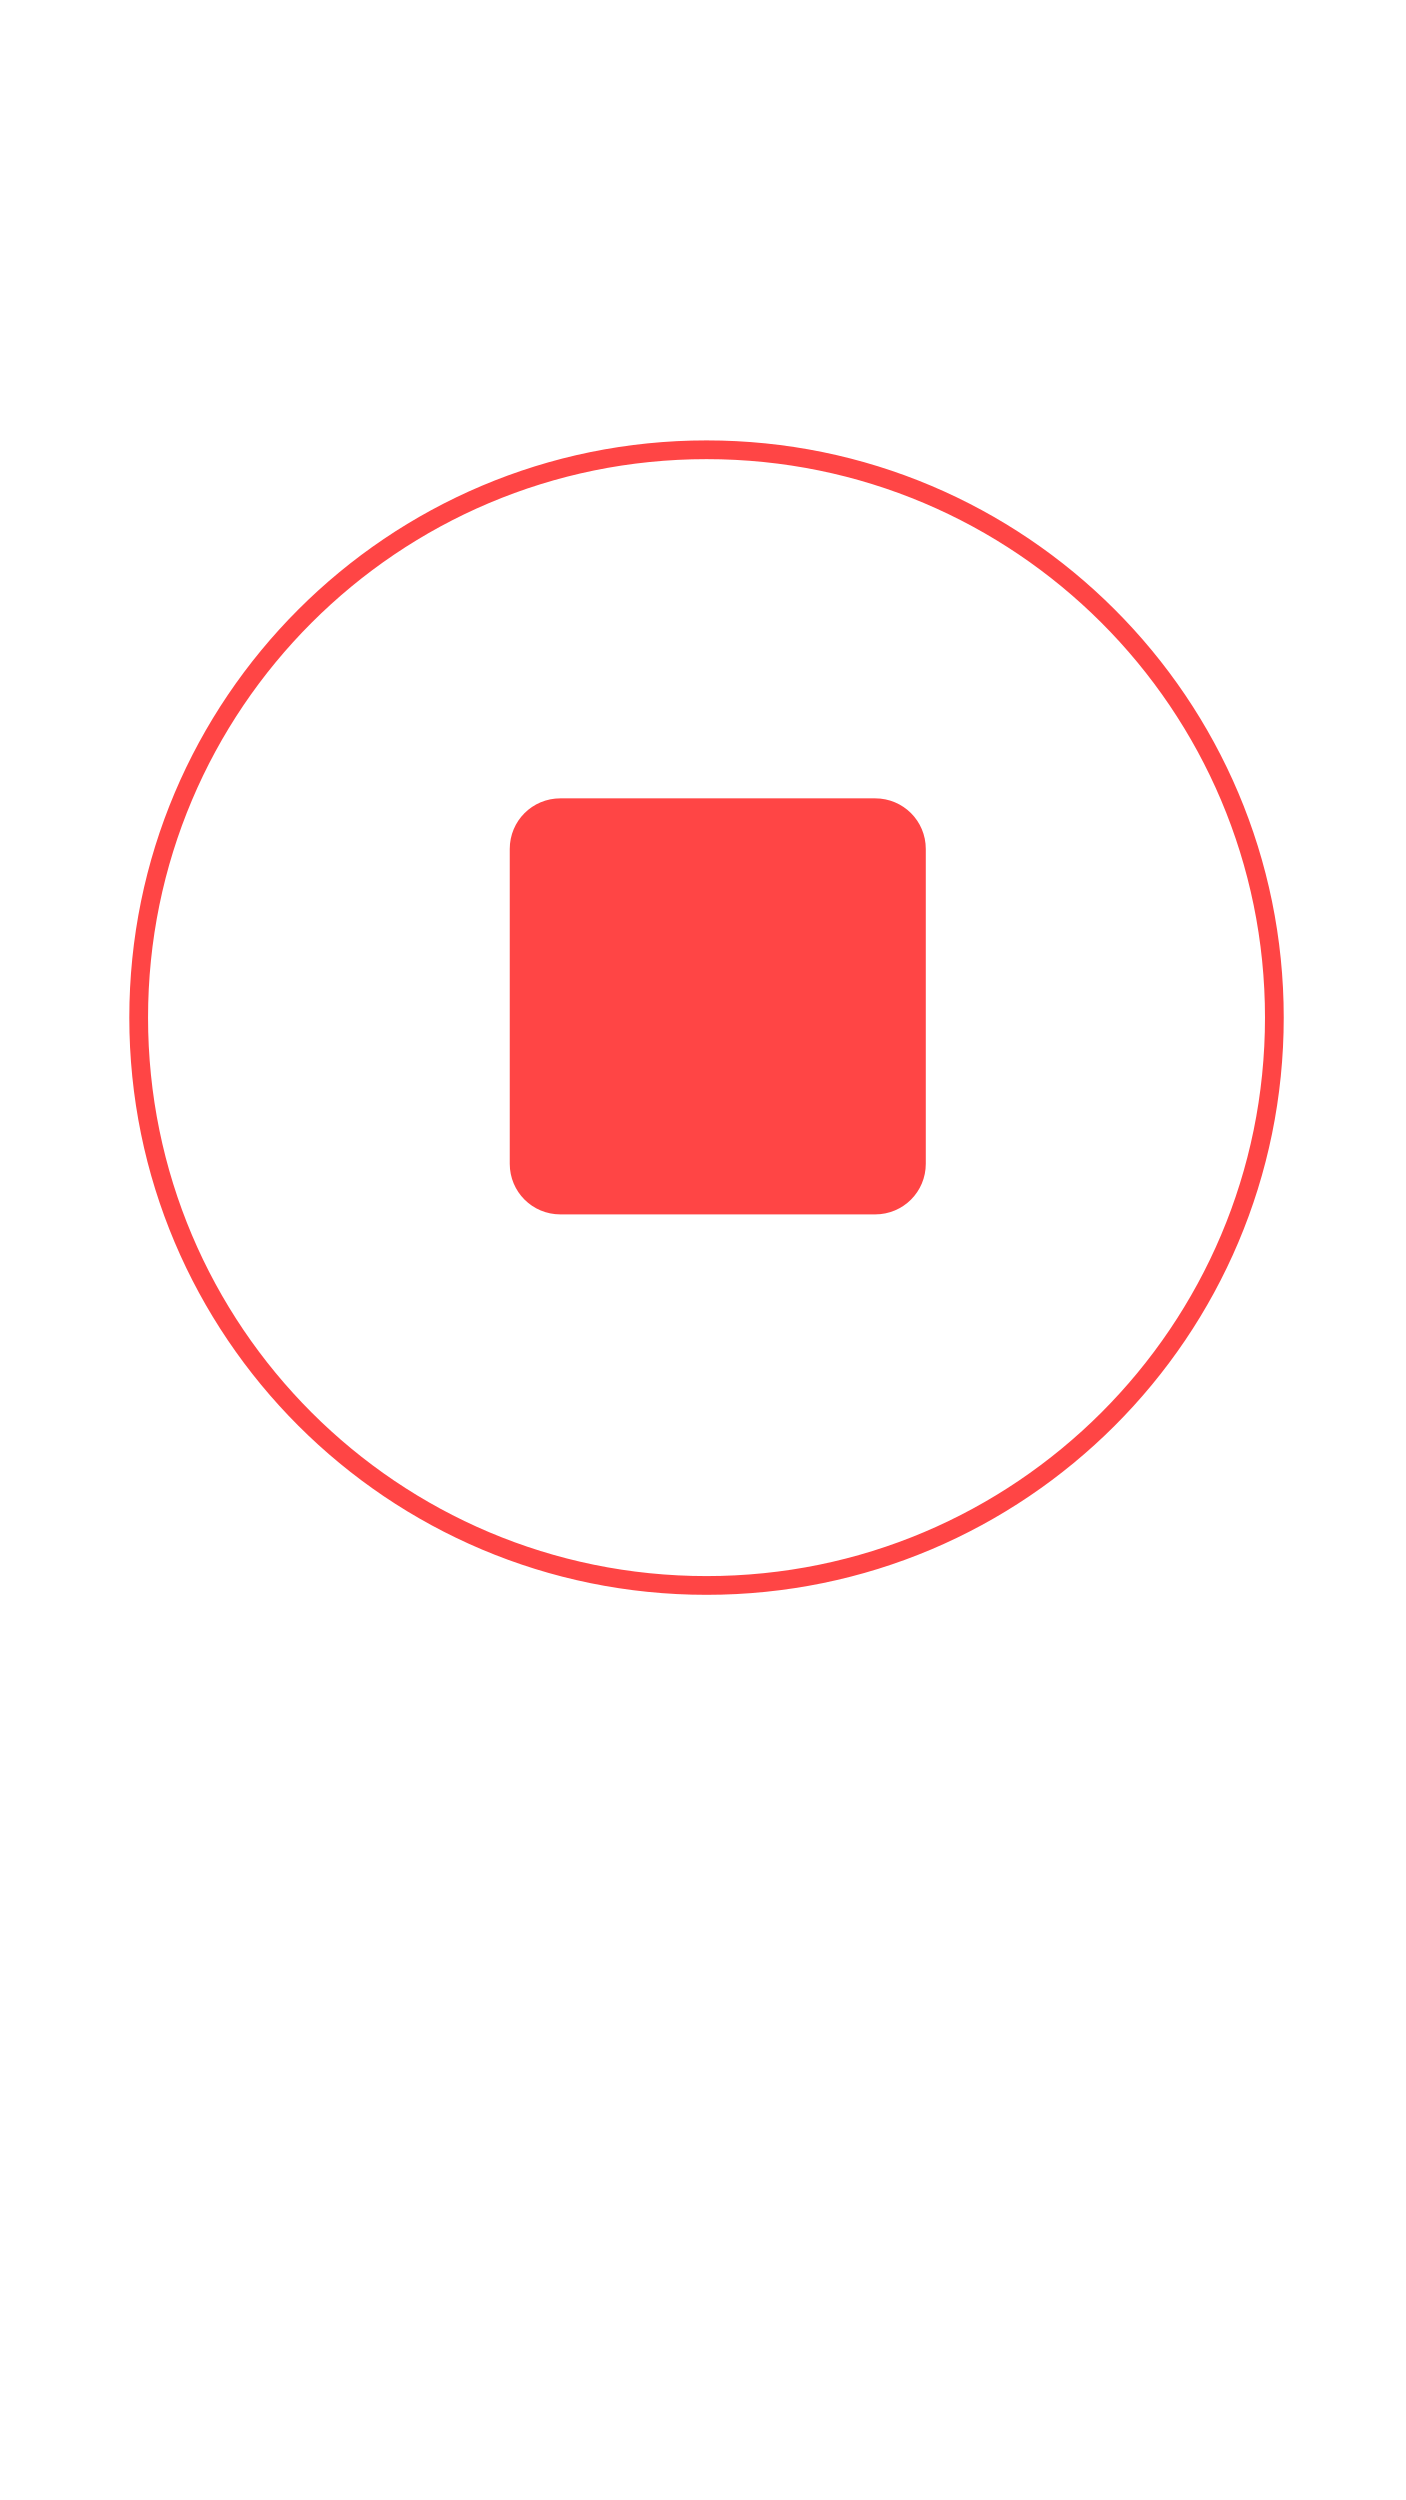
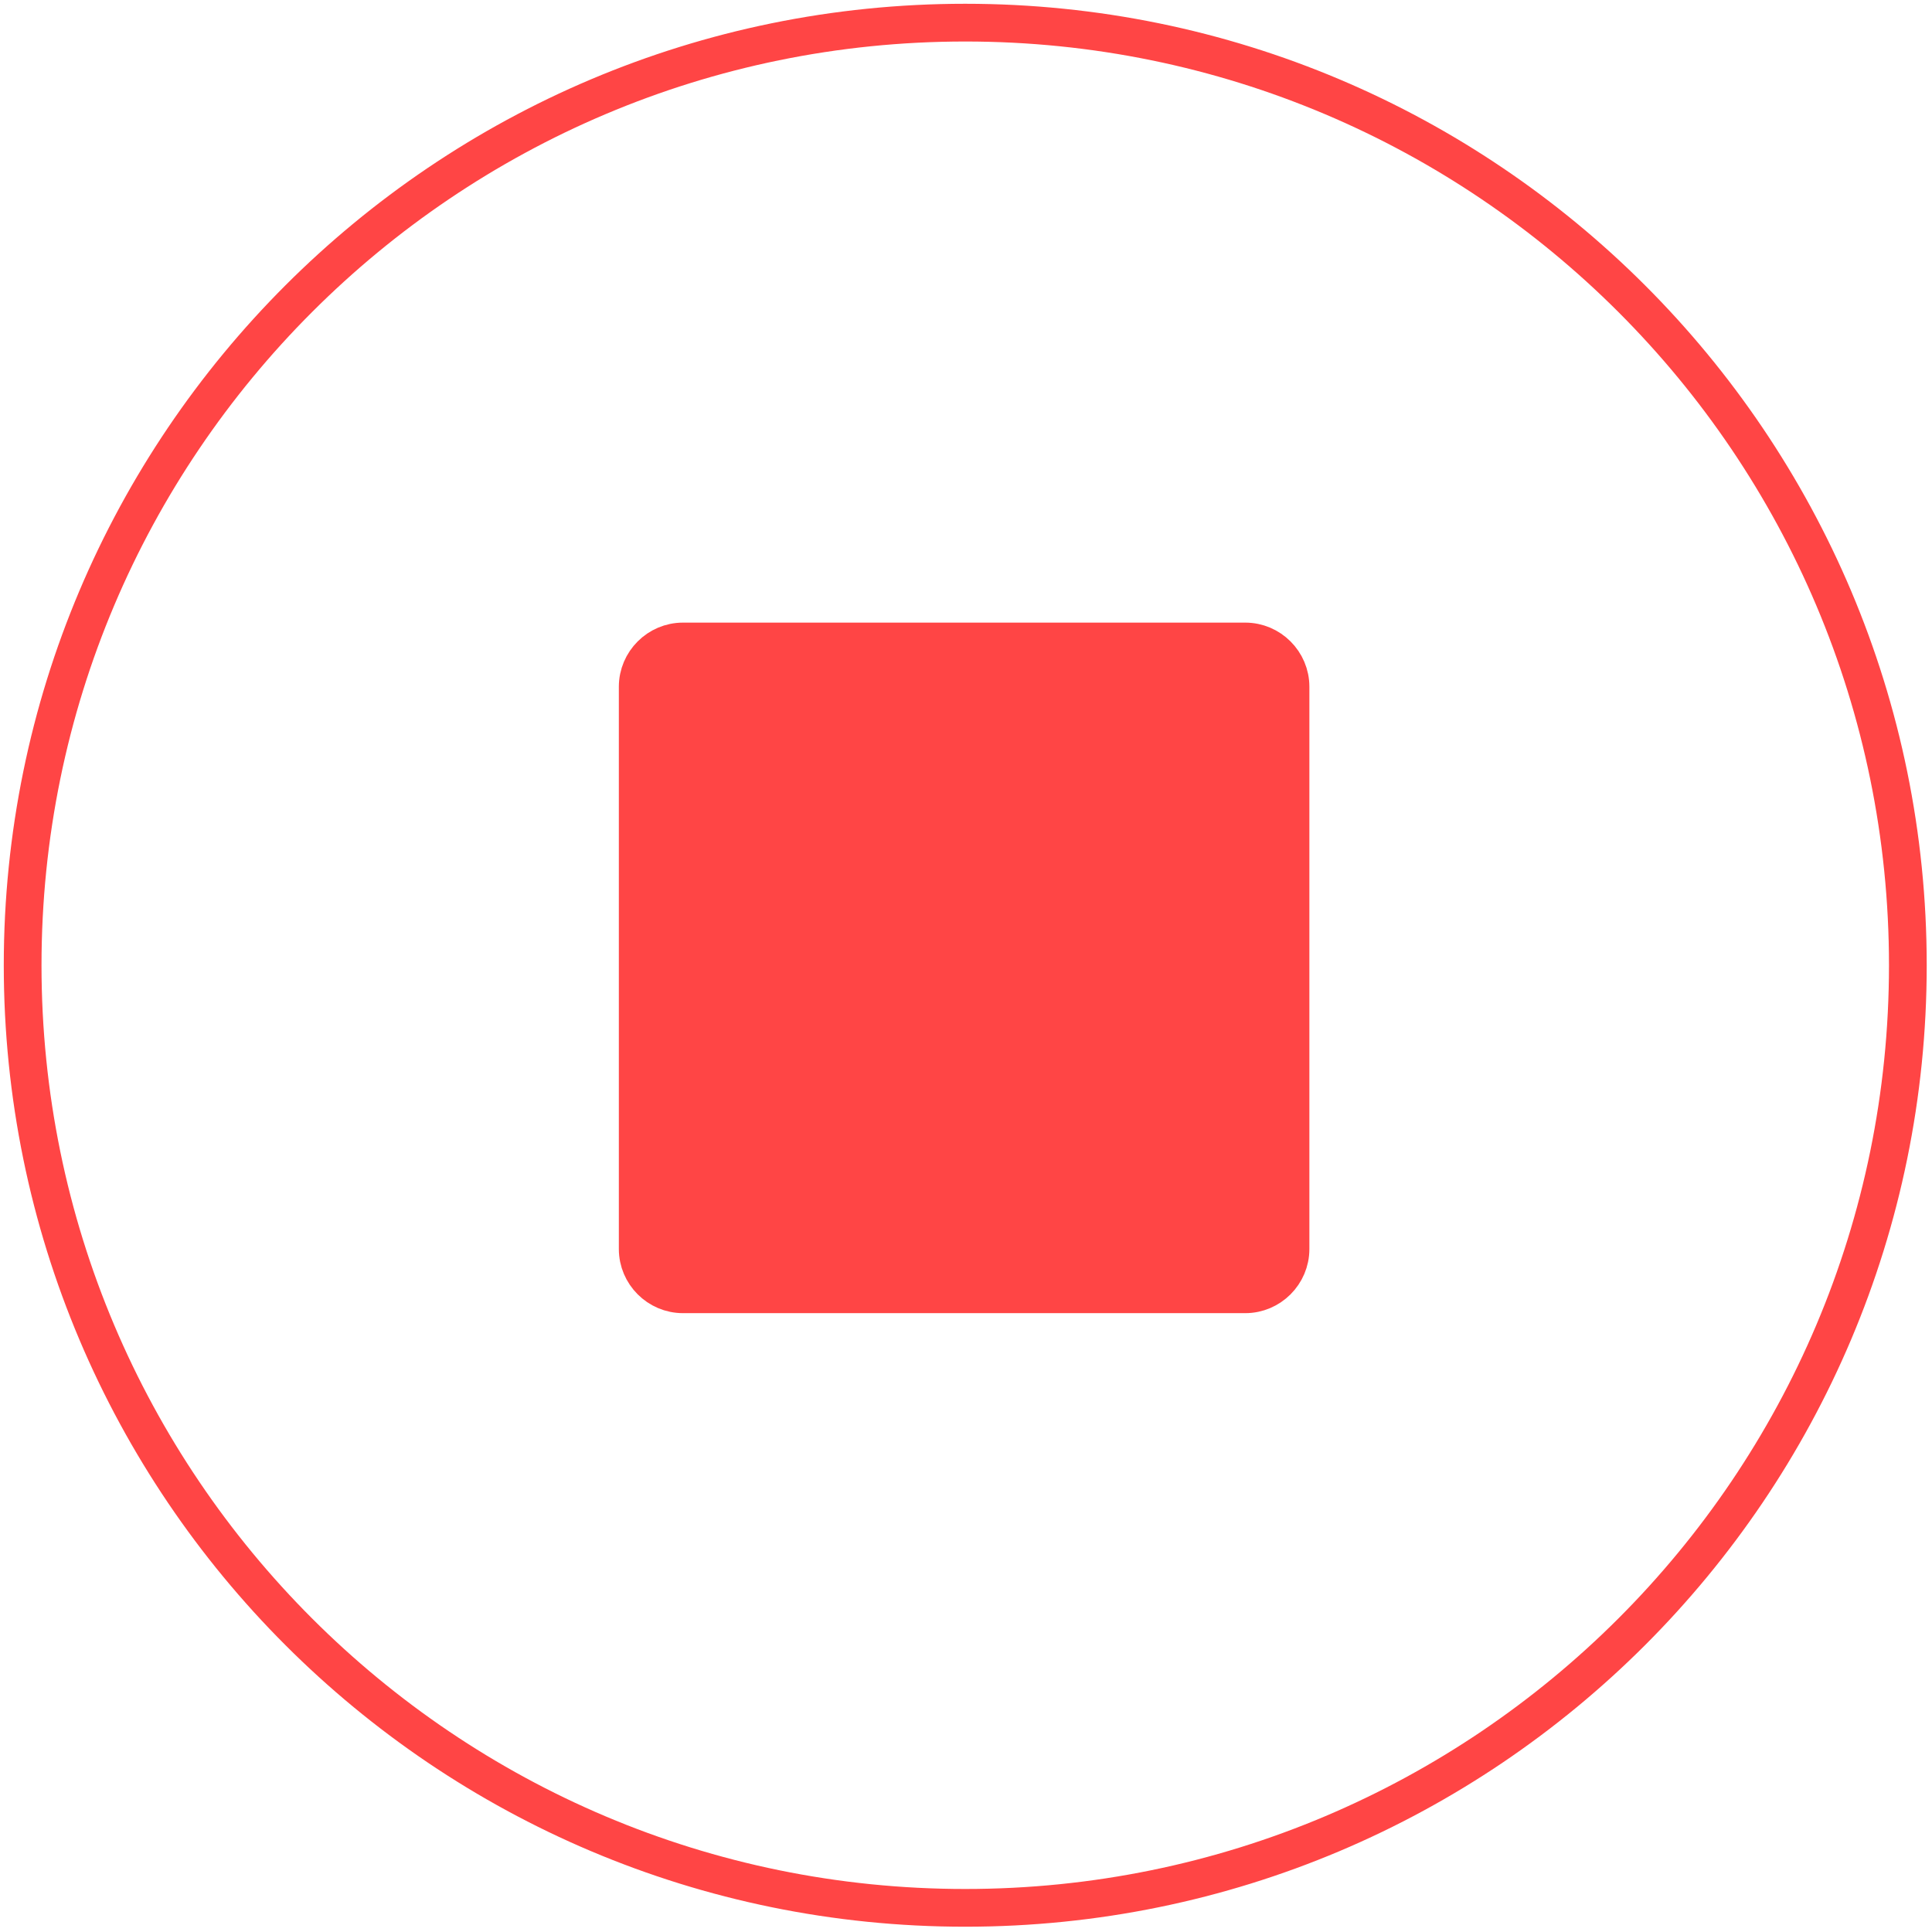
- <svg xmlns="http://www.w3.org/2000/svg" version="1.1" id="레이어_1" x="0px" y="0px" viewBox="0 0 750 1334" style="enable-background:new 0 0 750 1334;" xml:space="preserve">
+ <svg xmlns="http://www.w3.org/2000/svg" version="1.1" id="레이어_1" x="0px" y="0px" viewBox="0 0 512 512" style="enable-background:new 0 0 512 512;" xml:space="preserve">
  <style type="text/css">
	.st0{fill:none;stroke:#FF4545;stroke-width:10;stroke-miterlimit:10;}
	.st1{fill:#FF4545;stroke:#FF4545;stroke-width:10;stroke-miterlimit:10;}
</style>
-   <circle class="st0" cx="377" cy="543" r="303" />
-   <path class="st1" d="M467,643H299c-12.2,0-22-9.8-22-22V453c0-12.2,9.8-22,22-22h168c12.2,0,22,9.8,22,22v168  C489,633.2,479.2,643,467,643z" />
+   <circle class="st0" cx="255.8" cy="255.8" r="249.8" />
+   <path class="st1" d="M330,343H181c-6.6,0-12-5.4-12-12V182c0-6.6,5.4-12,12-12h149c6.6,0,12,5.4,12,12v149  C342,337.6,336.6,343,330,343z" />
</svg>
